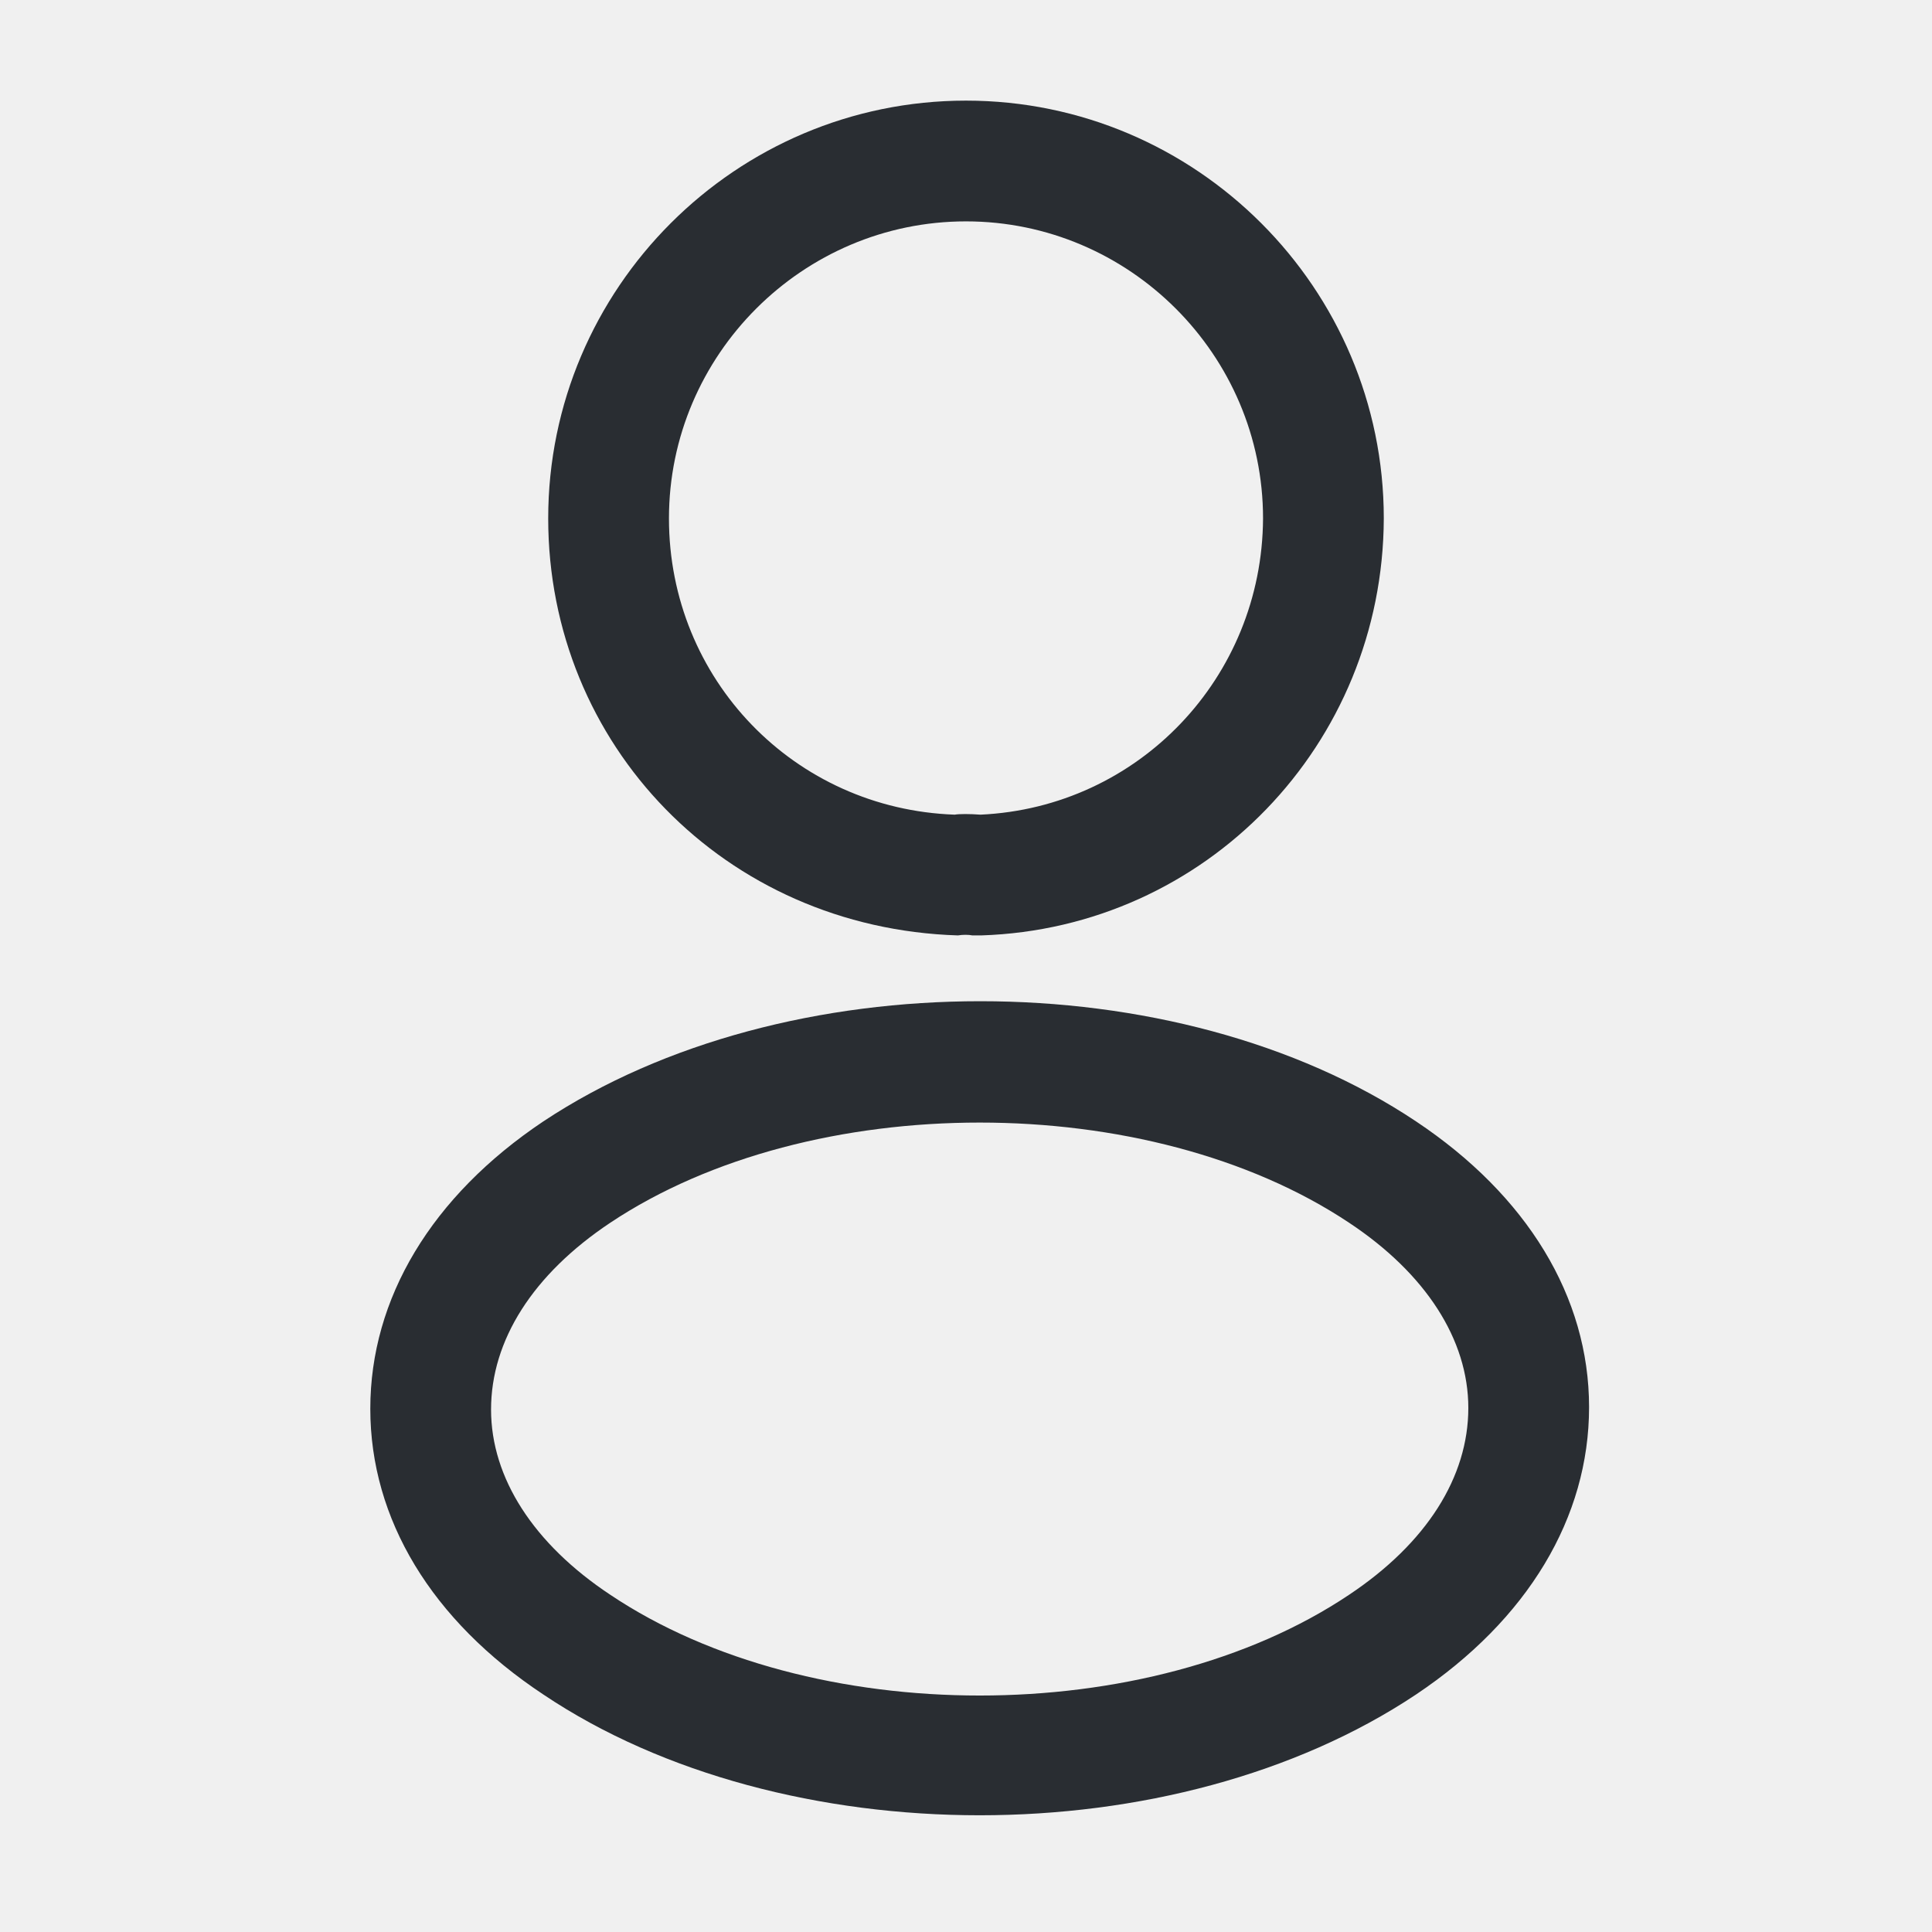
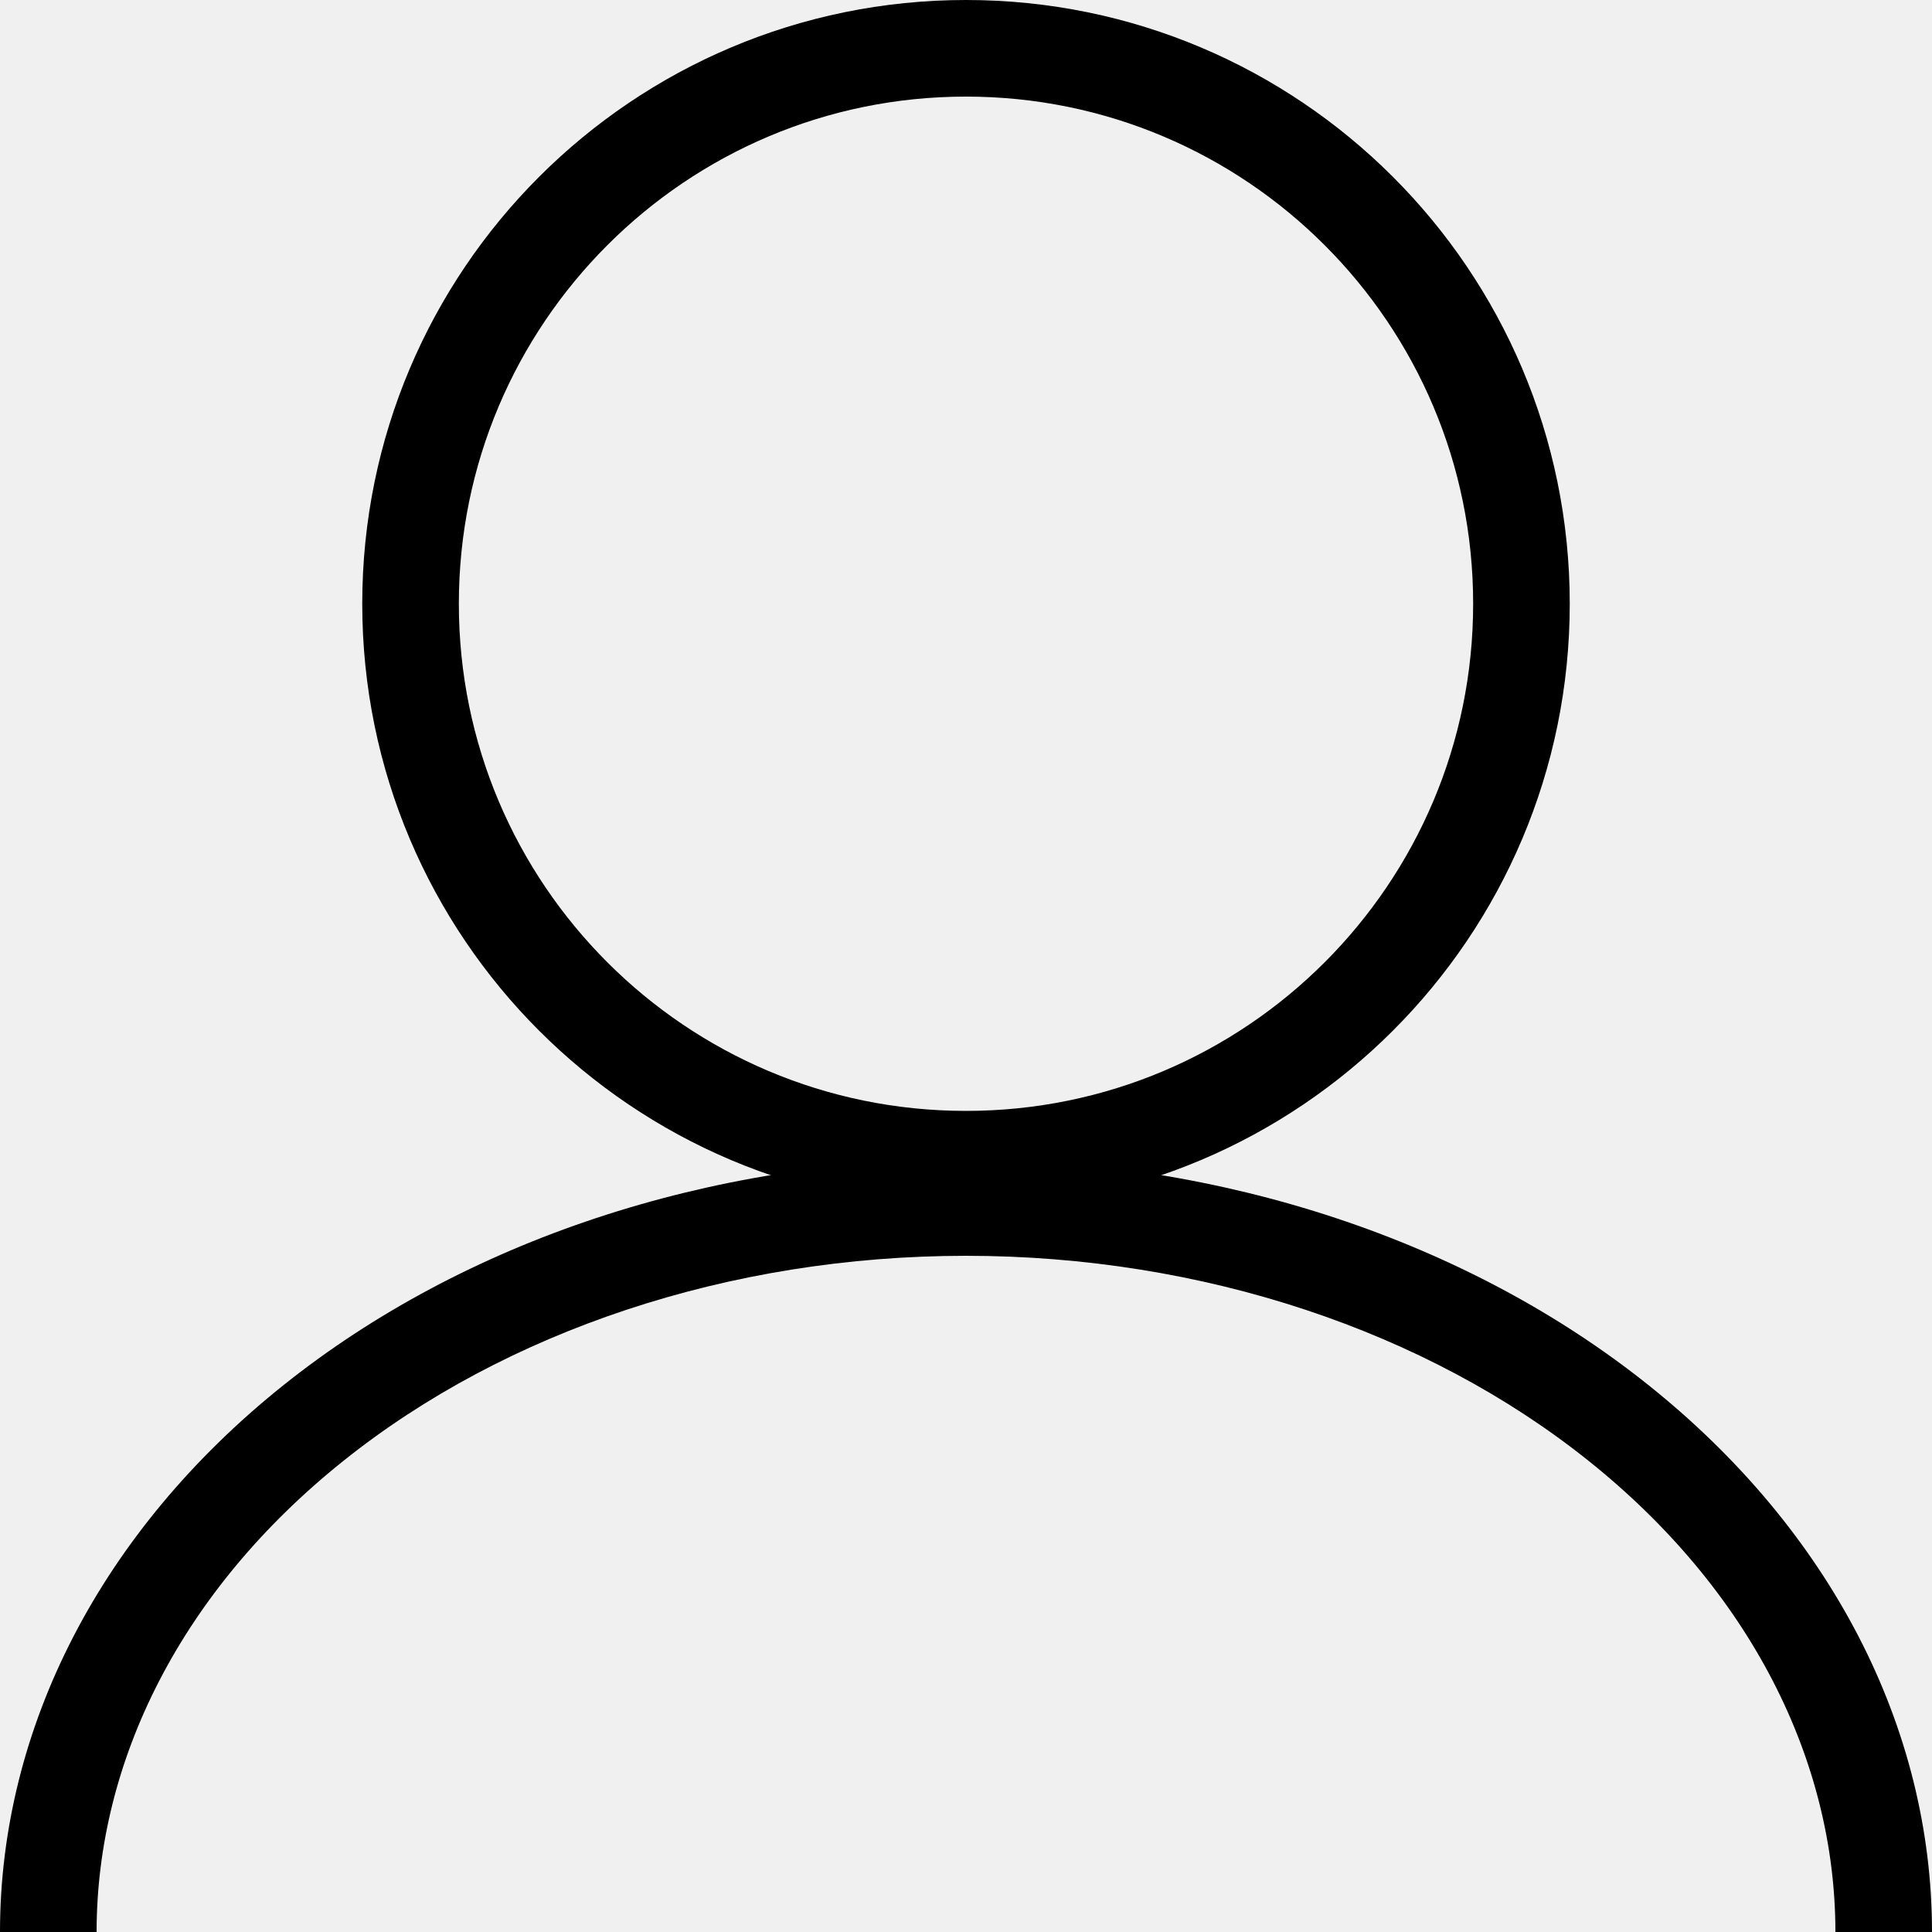
- <svg xmlns="http://www.w3.org/2000/svg" width="24" height="24" viewBox="0 0 24 24" fill="none">
-   <path d="M12.16 11.62C12.13 11.62 12.11 11.62 12.08 11.62C12.03 11.61 11.96 11.61 11.9 11.62C9 11.53 6.81 9.25 6.81 6.44C6.81 3.58 9.14 1.25 12 1.25C14.86 1.25 17.19 3.58 17.19 6.44C17.18 9.25 14.98 11.53 12.19 11.62C12.18 11.62 12.17 11.62 12.16 11.62ZM12 2.75C9.97 2.75 8.31 4.41 8.31 6.44C8.31 8.44 9.87 10.05 11.86 10.12C11.91 10.11 12.05 10.11 12.18 10.12C14.14 10.03 15.68 8.42 15.69 6.44C15.69 4.41 14.03 2.75 12 2.75Z" fill="#292D32" />
-   <path d="M12.17 22.55C10.21 22.55 8.24 22.05 6.75 21.05C5.36 20.13 4.6 18.87 4.6 17.5C4.6 16.13 5.36 14.86 6.75 13.93C9.75 11.94 14.61 11.94 17.59 13.93C18.97 14.85 19.74 16.11 19.74 17.48C19.74 18.85 18.98 20.12 17.59 21.05C16.09 22.05 14.13 22.55 12.17 22.55ZM7.58 15.19C6.62 15.83 6.1 16.65 6.1 17.51C6.1 18.36 6.63 19.18 7.58 19.81C10.07 21.48 14.27 21.48 16.76 19.81C17.72 19.17 18.24 18.35 18.24 17.49C18.24 16.64 17.71 15.82 16.76 15.19C14.27 13.53 10.07 13.53 7.58 15.19Z" fill="#292D32" />
+ <svg xmlns="http://www.w3.org/2000/svg" width="16" height="16" viewBox="0 0 16 16" fill="none">
+   <g clip-path="url(#clip0_64_12)">
+     <path d="M12.6 5C12.6 7.541 10.54 9.6 8 9.6C5.46 9.6 3.4 7.541 3.4 5C3.4 2.459 5.46 0.4 8 0.4C10.54 0.4 12.6 2.459 12.6 5Z" stroke="black" stroke-width="0.8" stroke-miterlimit="10" />
+     <mask id="mask0_64_12" style="mask-type:luminance" maskUnits="userSpaceOnUse" x="0" y="9" width="16" height="7">
+       <path d="M0 16C0 14.303 0.843 12.675 2.343 11.475C3.843 10.274 5.878 9.6 8 9.6C10.122 9.6 12.157 10.274 13.657 11.475C15.157 12.675 16 14.303 16 16" fill="white" />
+     </mask>
+     <g mask="url(#mask0_64_12)">
+       <path d="M-0.8 16V16.8H0.8V16H-0.8ZM15.2 16V16.8H16.8V16H15.2ZM0.8 16C0.8 14.58 1.504 13.17 2.843 12.099L1.843 10.85C0.182 12.179 -0.8 14.025 -0.8 16H0.8ZM2.843 12.099C4.186 11.024 6.04 10.4 8 10.4V8.8C5.717 8.8 3.501 9.524 1.843 10.85L2.843 12.099ZM8 10.4C9.96 10.4 11.814 11.024 13.157 12.099L14.157 10.85C12.499 9.524 10.283 8.8 8 8.8V10.4ZM13.157 12.099C14.496 13.17 15.2 14.58 15.2 16H16.8C16.8 14.025 15.818 12.179 14.157 10.85L13.157 12.099Z" fill="black" />
+     </g>
+   </g>
+   <defs>
+     <clipPath id="clip0_64_12">
+       <rect width="16" height="16" fill="white" />
+     </clipPath>
+   </defs>
</svg>
